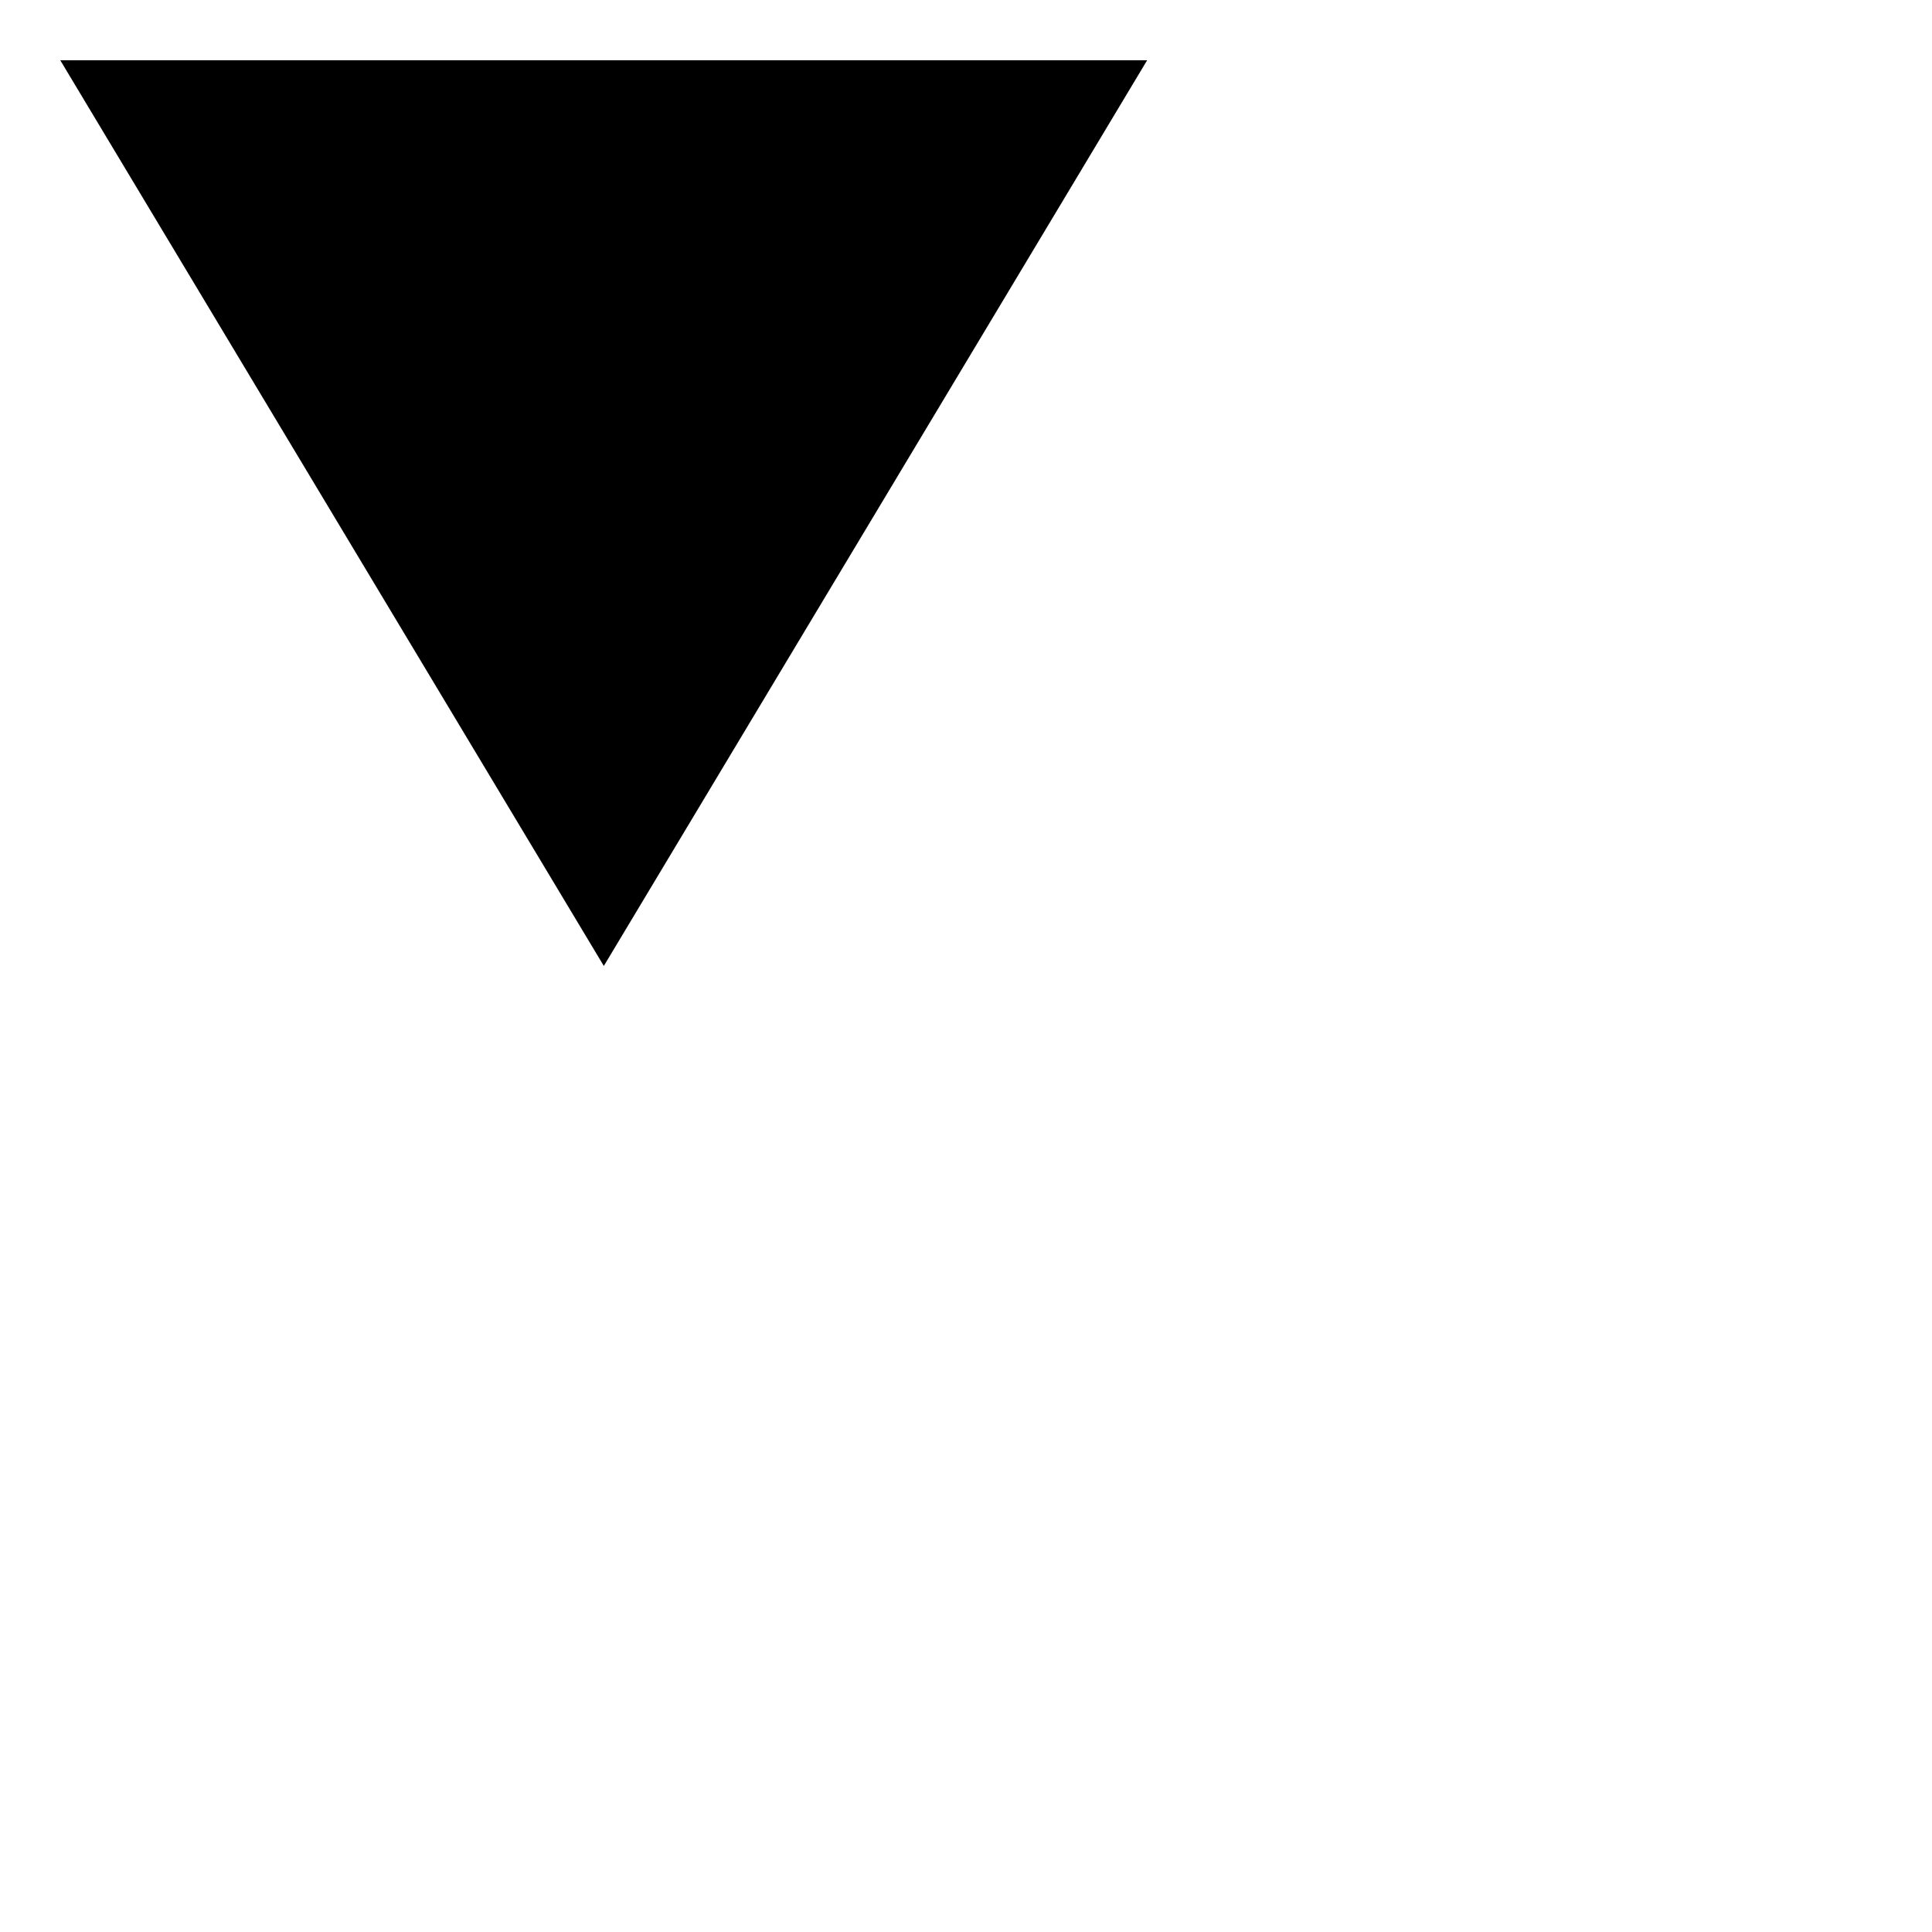
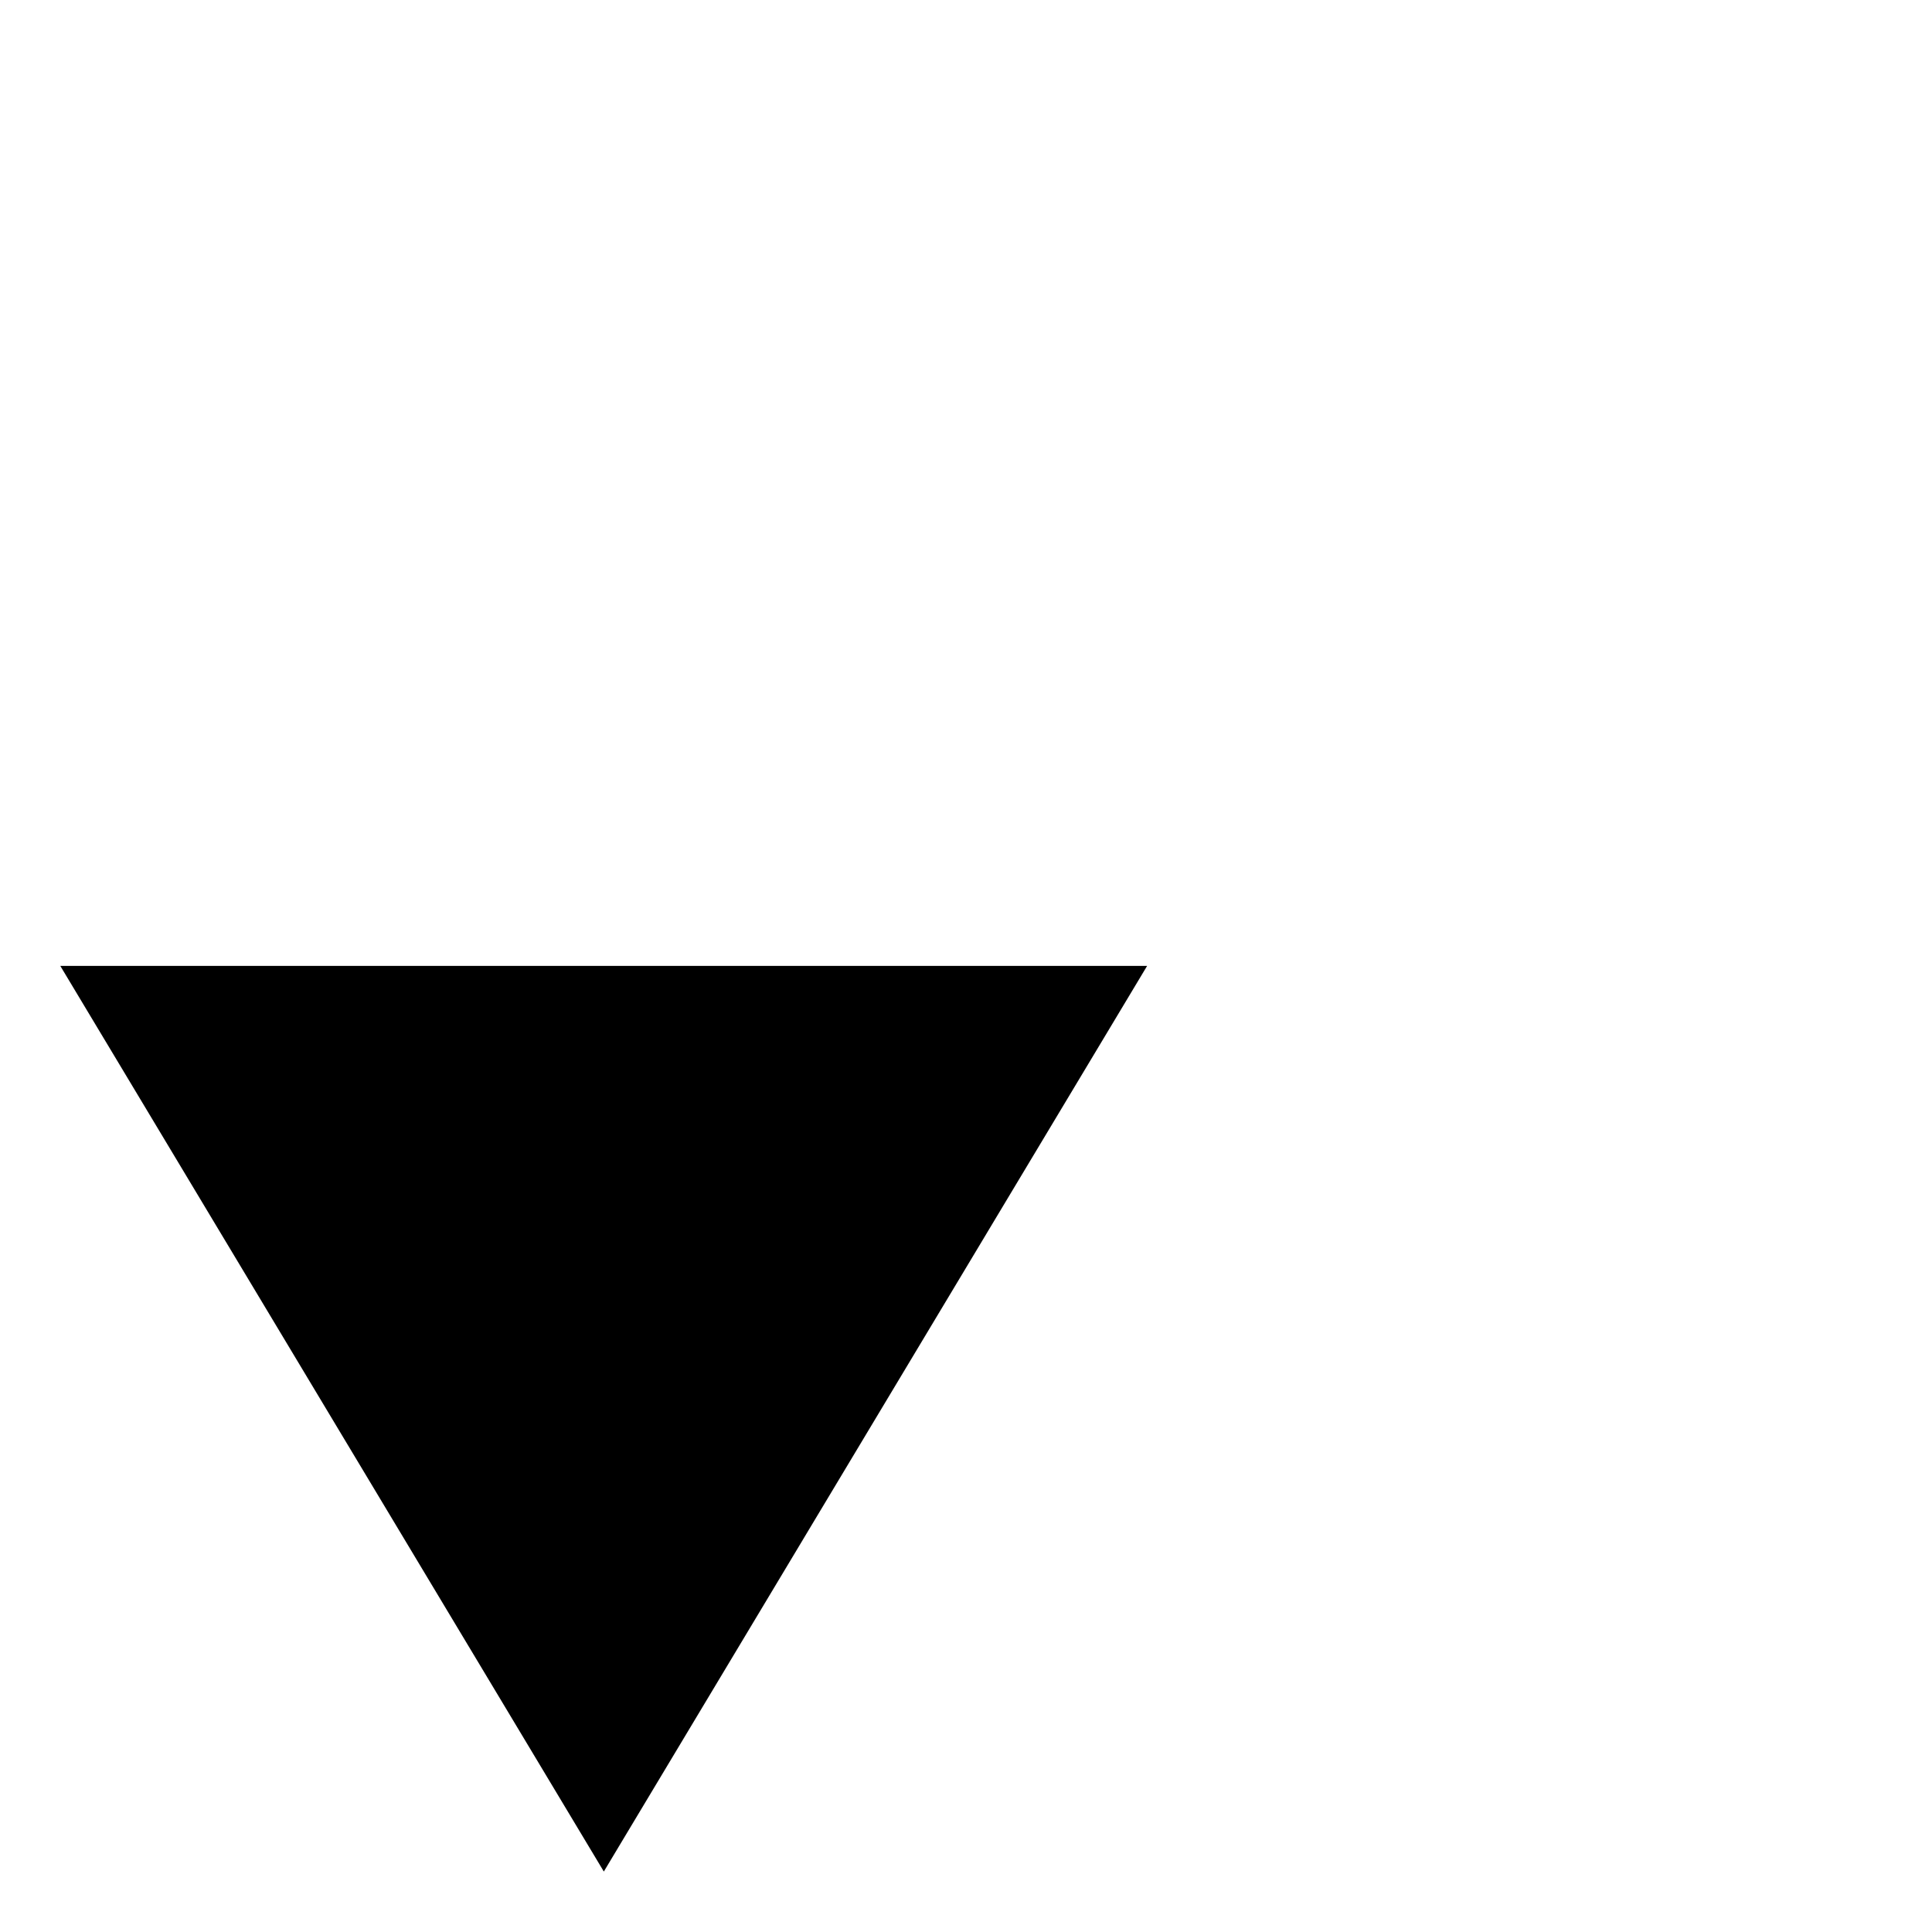
<svg xmlns="http://www.w3.org/2000/svg" id="svg8" version="1.1" viewBox="0 0 8.467 8.467" height="32" width="32">
  <defs id="defs2" />
  <g transform="translate(0,-288.5333)" id="layer1">
-     <g id="g2341" transform="matrix(1,0,0,-1,-3.96875,581.5646)">
+     <g id="g2341" transform="matrix(1,0,0,-1,-3.96875,585.5333)">
      <path style="fill:#000000;fill-opacity:1;stroke:none;stroke-width:0.265px;stroke-linecap:butt;stroke-linejoin:miter;stroke-opacity:1" d="m 4.233,292.767 h 4.763 l -2.381,-3.969 z" id="path469" />
    </g>
  </g>
</svg>
